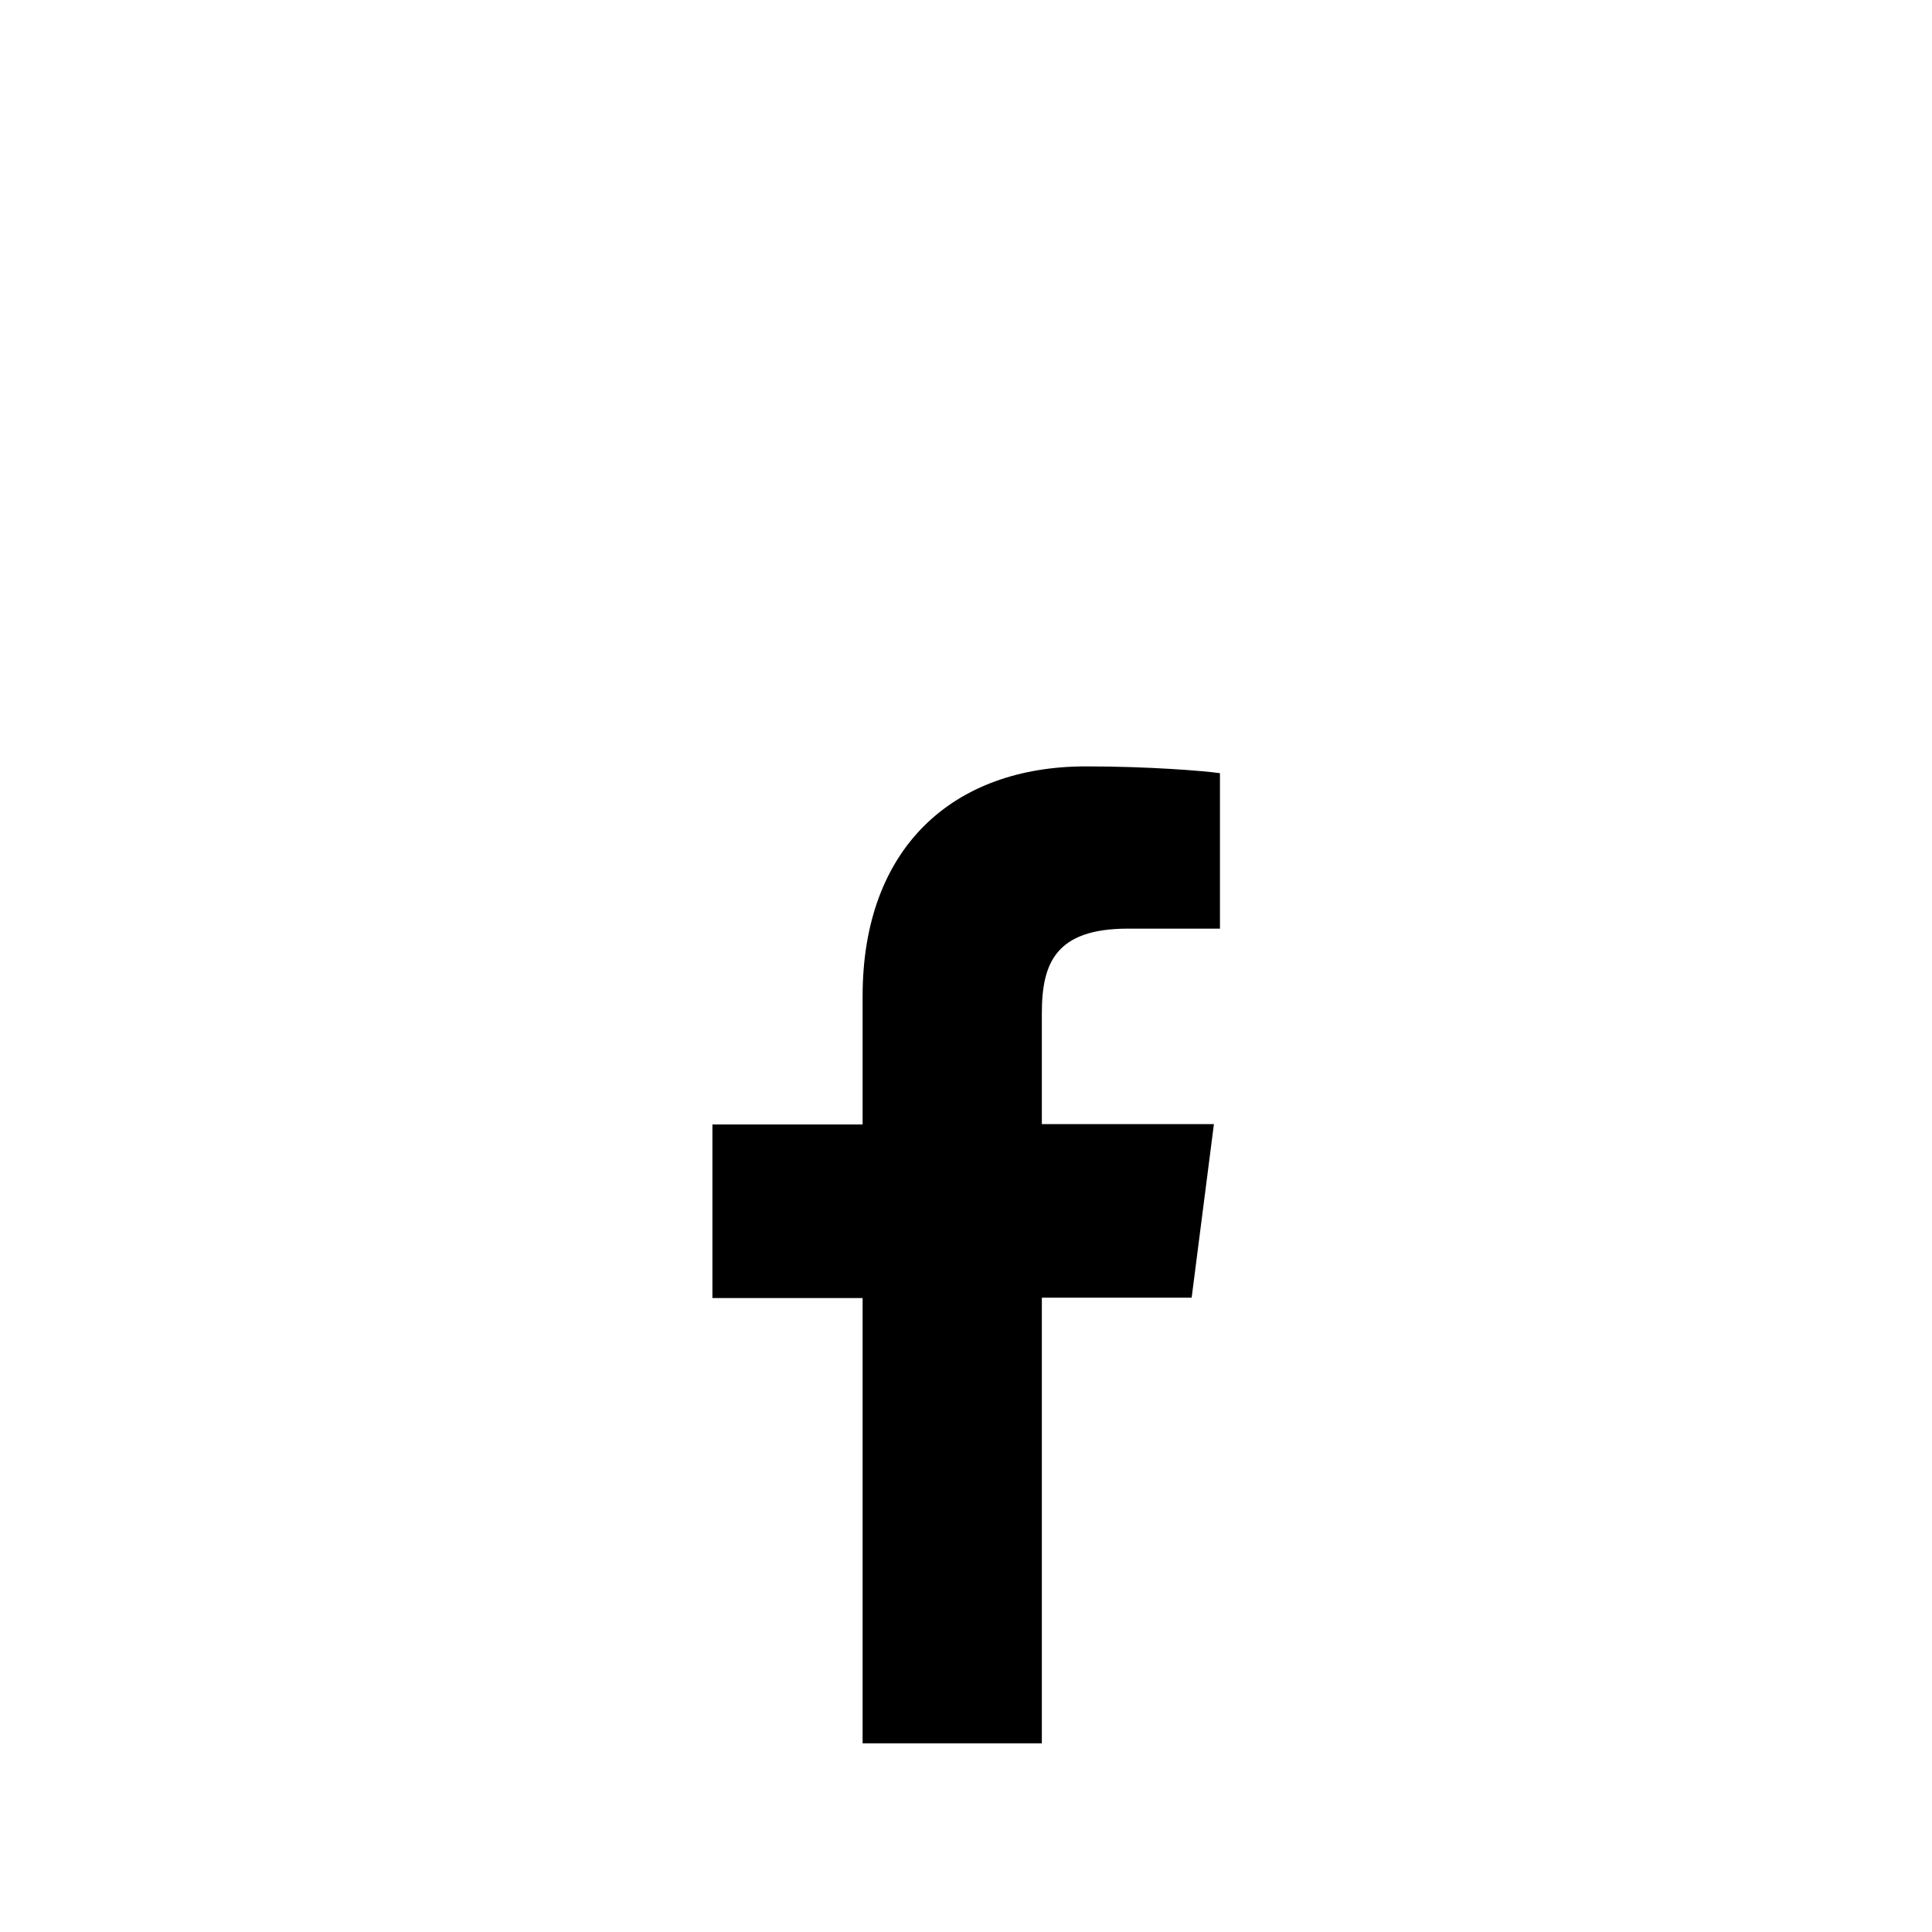
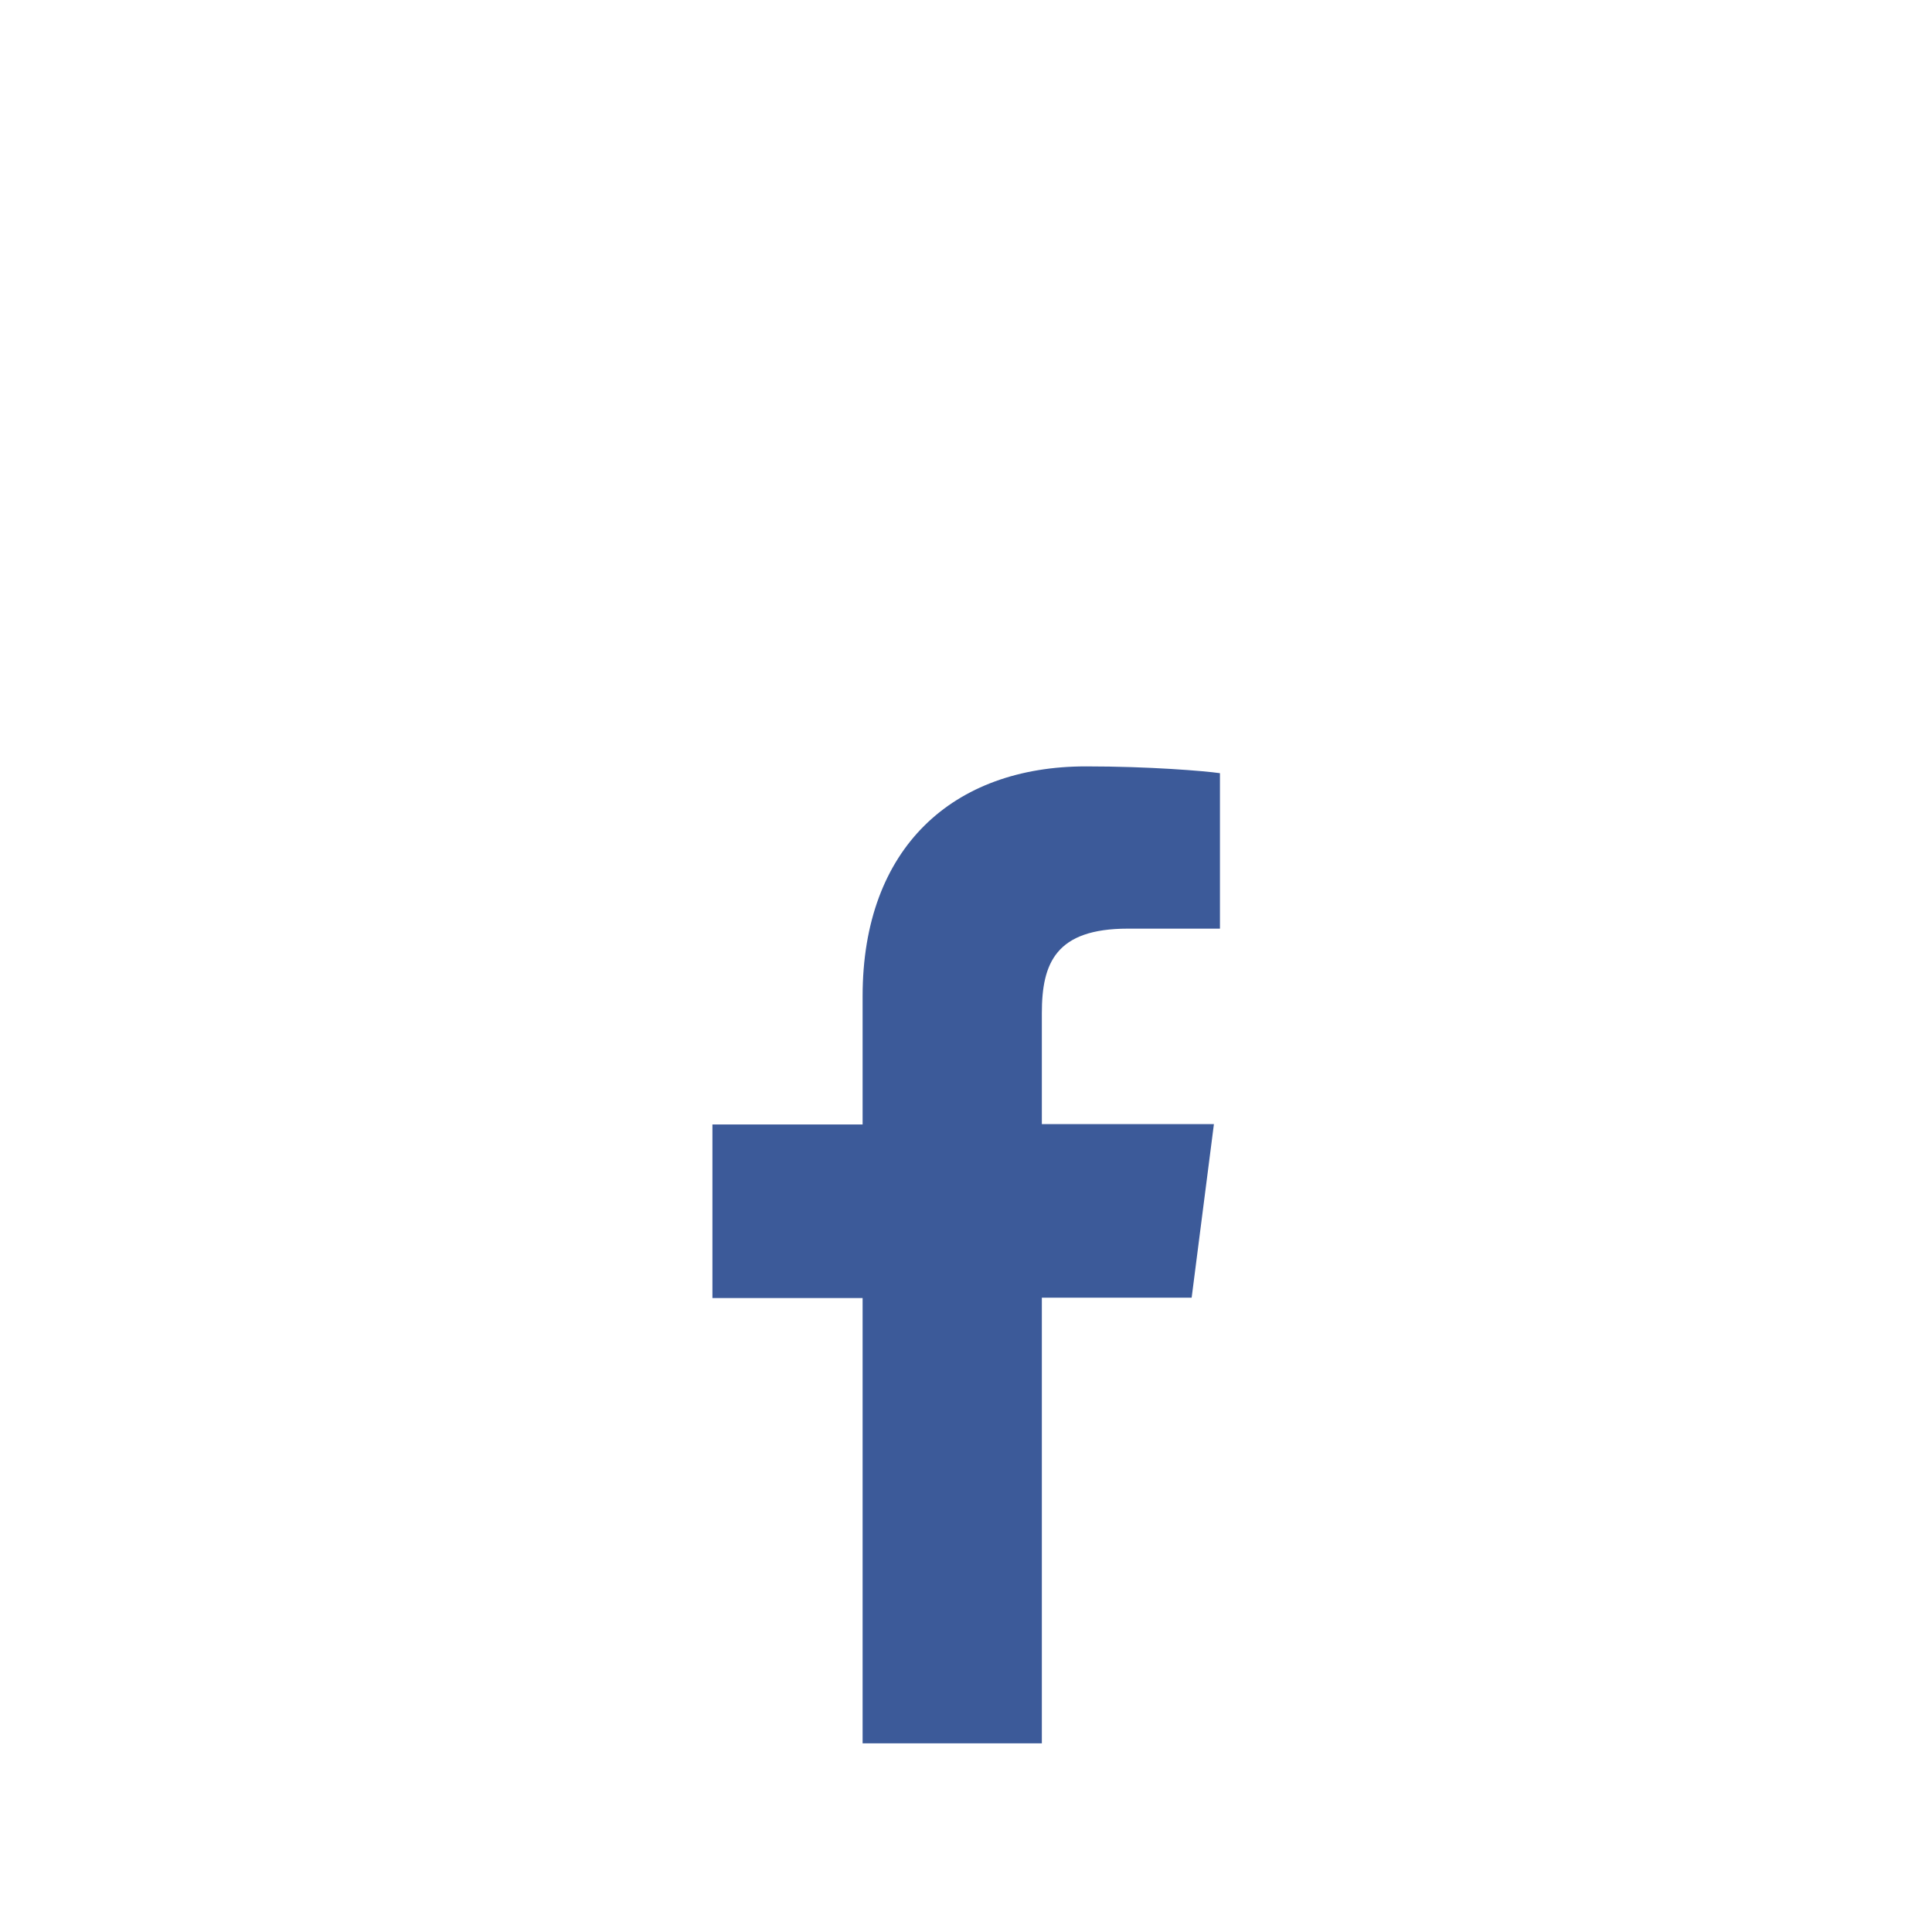
<svg xmlns="http://www.w3.org/2000/svg" id="Layer_1" style="enable-background:new 0 0 512 512;" version="1.1" viewBox="0 0 512 512" xml:space="preserve">
-   <path d="M276.1,462V343.9h39.7l5.9-46h-45.6v-29.4c0-13.3,3.7-22.4,22.8-22.4h24.4v-41.2c-4.2-0.6-18.7-1.8-35.5-1.8  c-35.2,0-59.2,21.5-59.2,60.9v34h-39.8v46h39.8v118H276.1z" id="f" />
+   <style type="text/css">
+ 	.st0{fill:#3C5A99;}
+ </style>
+   <path class="st0" d="M276.1,462V343.9h39.7l5.9-46h-45.6v-29.4c0-13.3,3.7-22.4,22.8-22.4l24.4,0v-41.2  c-4.2-0.6-18.7-1.8-35.5-1.8c-35.2,0-59.2,21.5-59.2,60.9v34h-39.8v46h39.8V462H276.1z" id="f" />
</svg>
